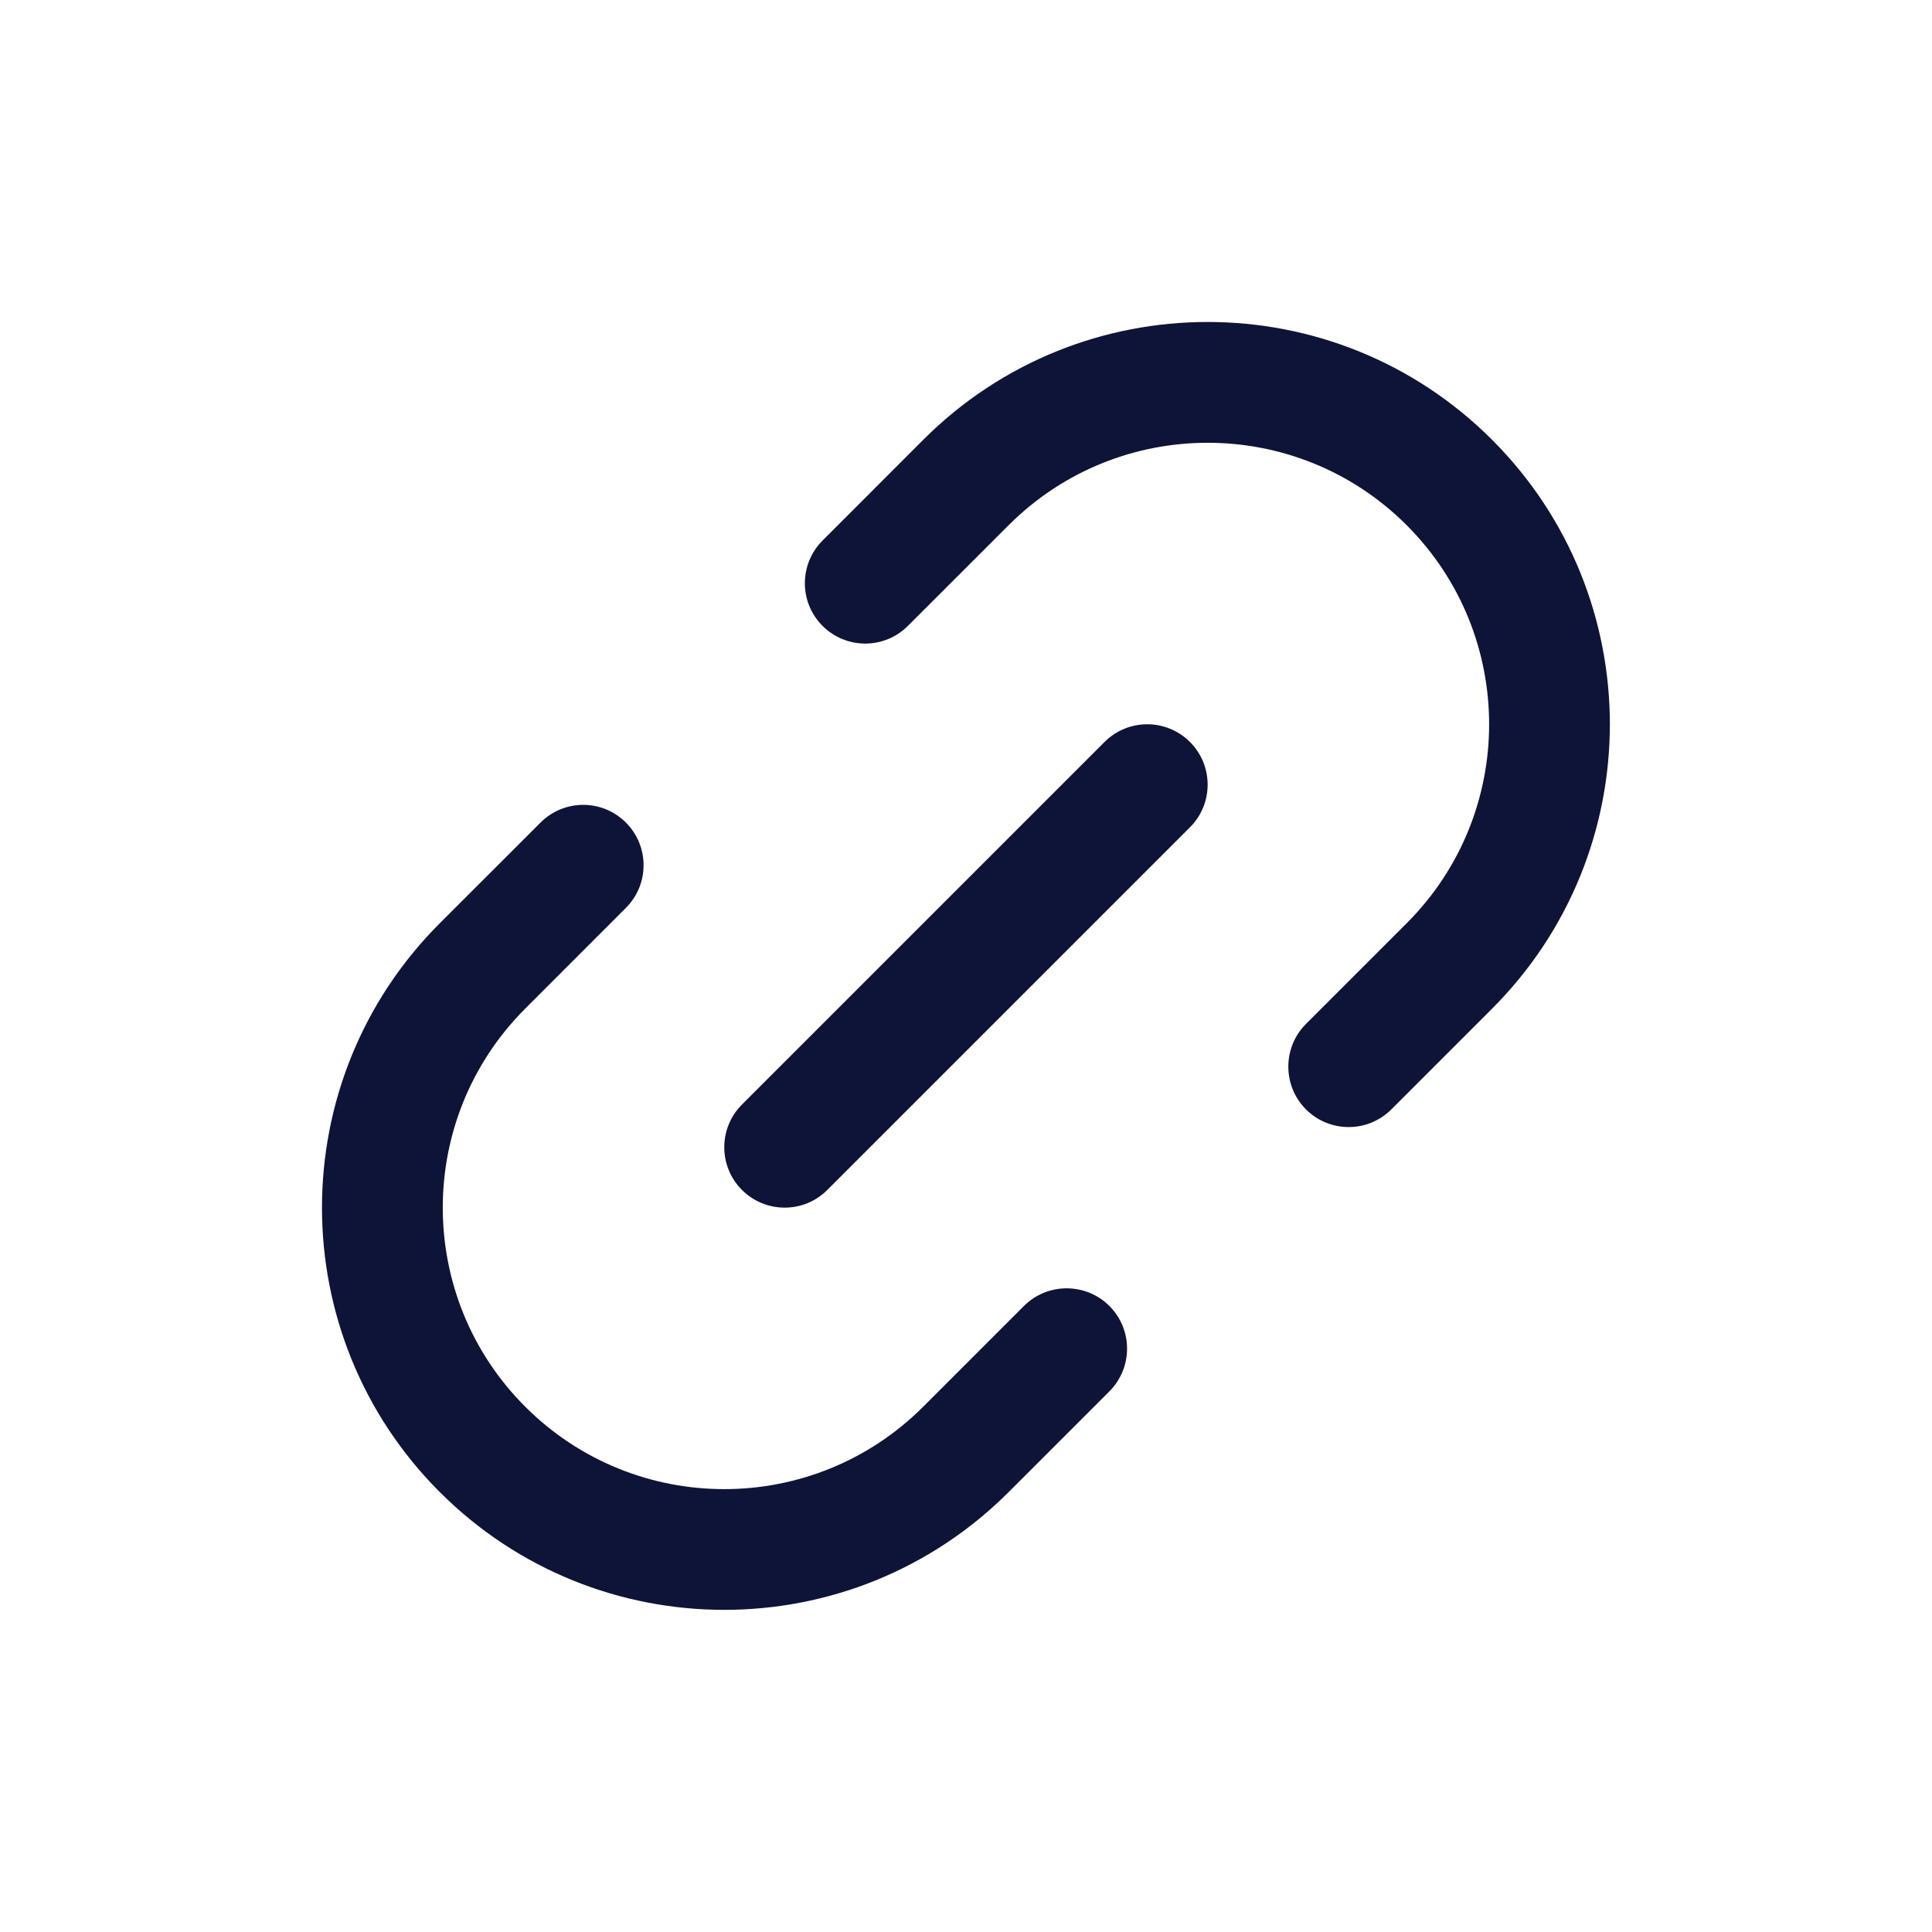
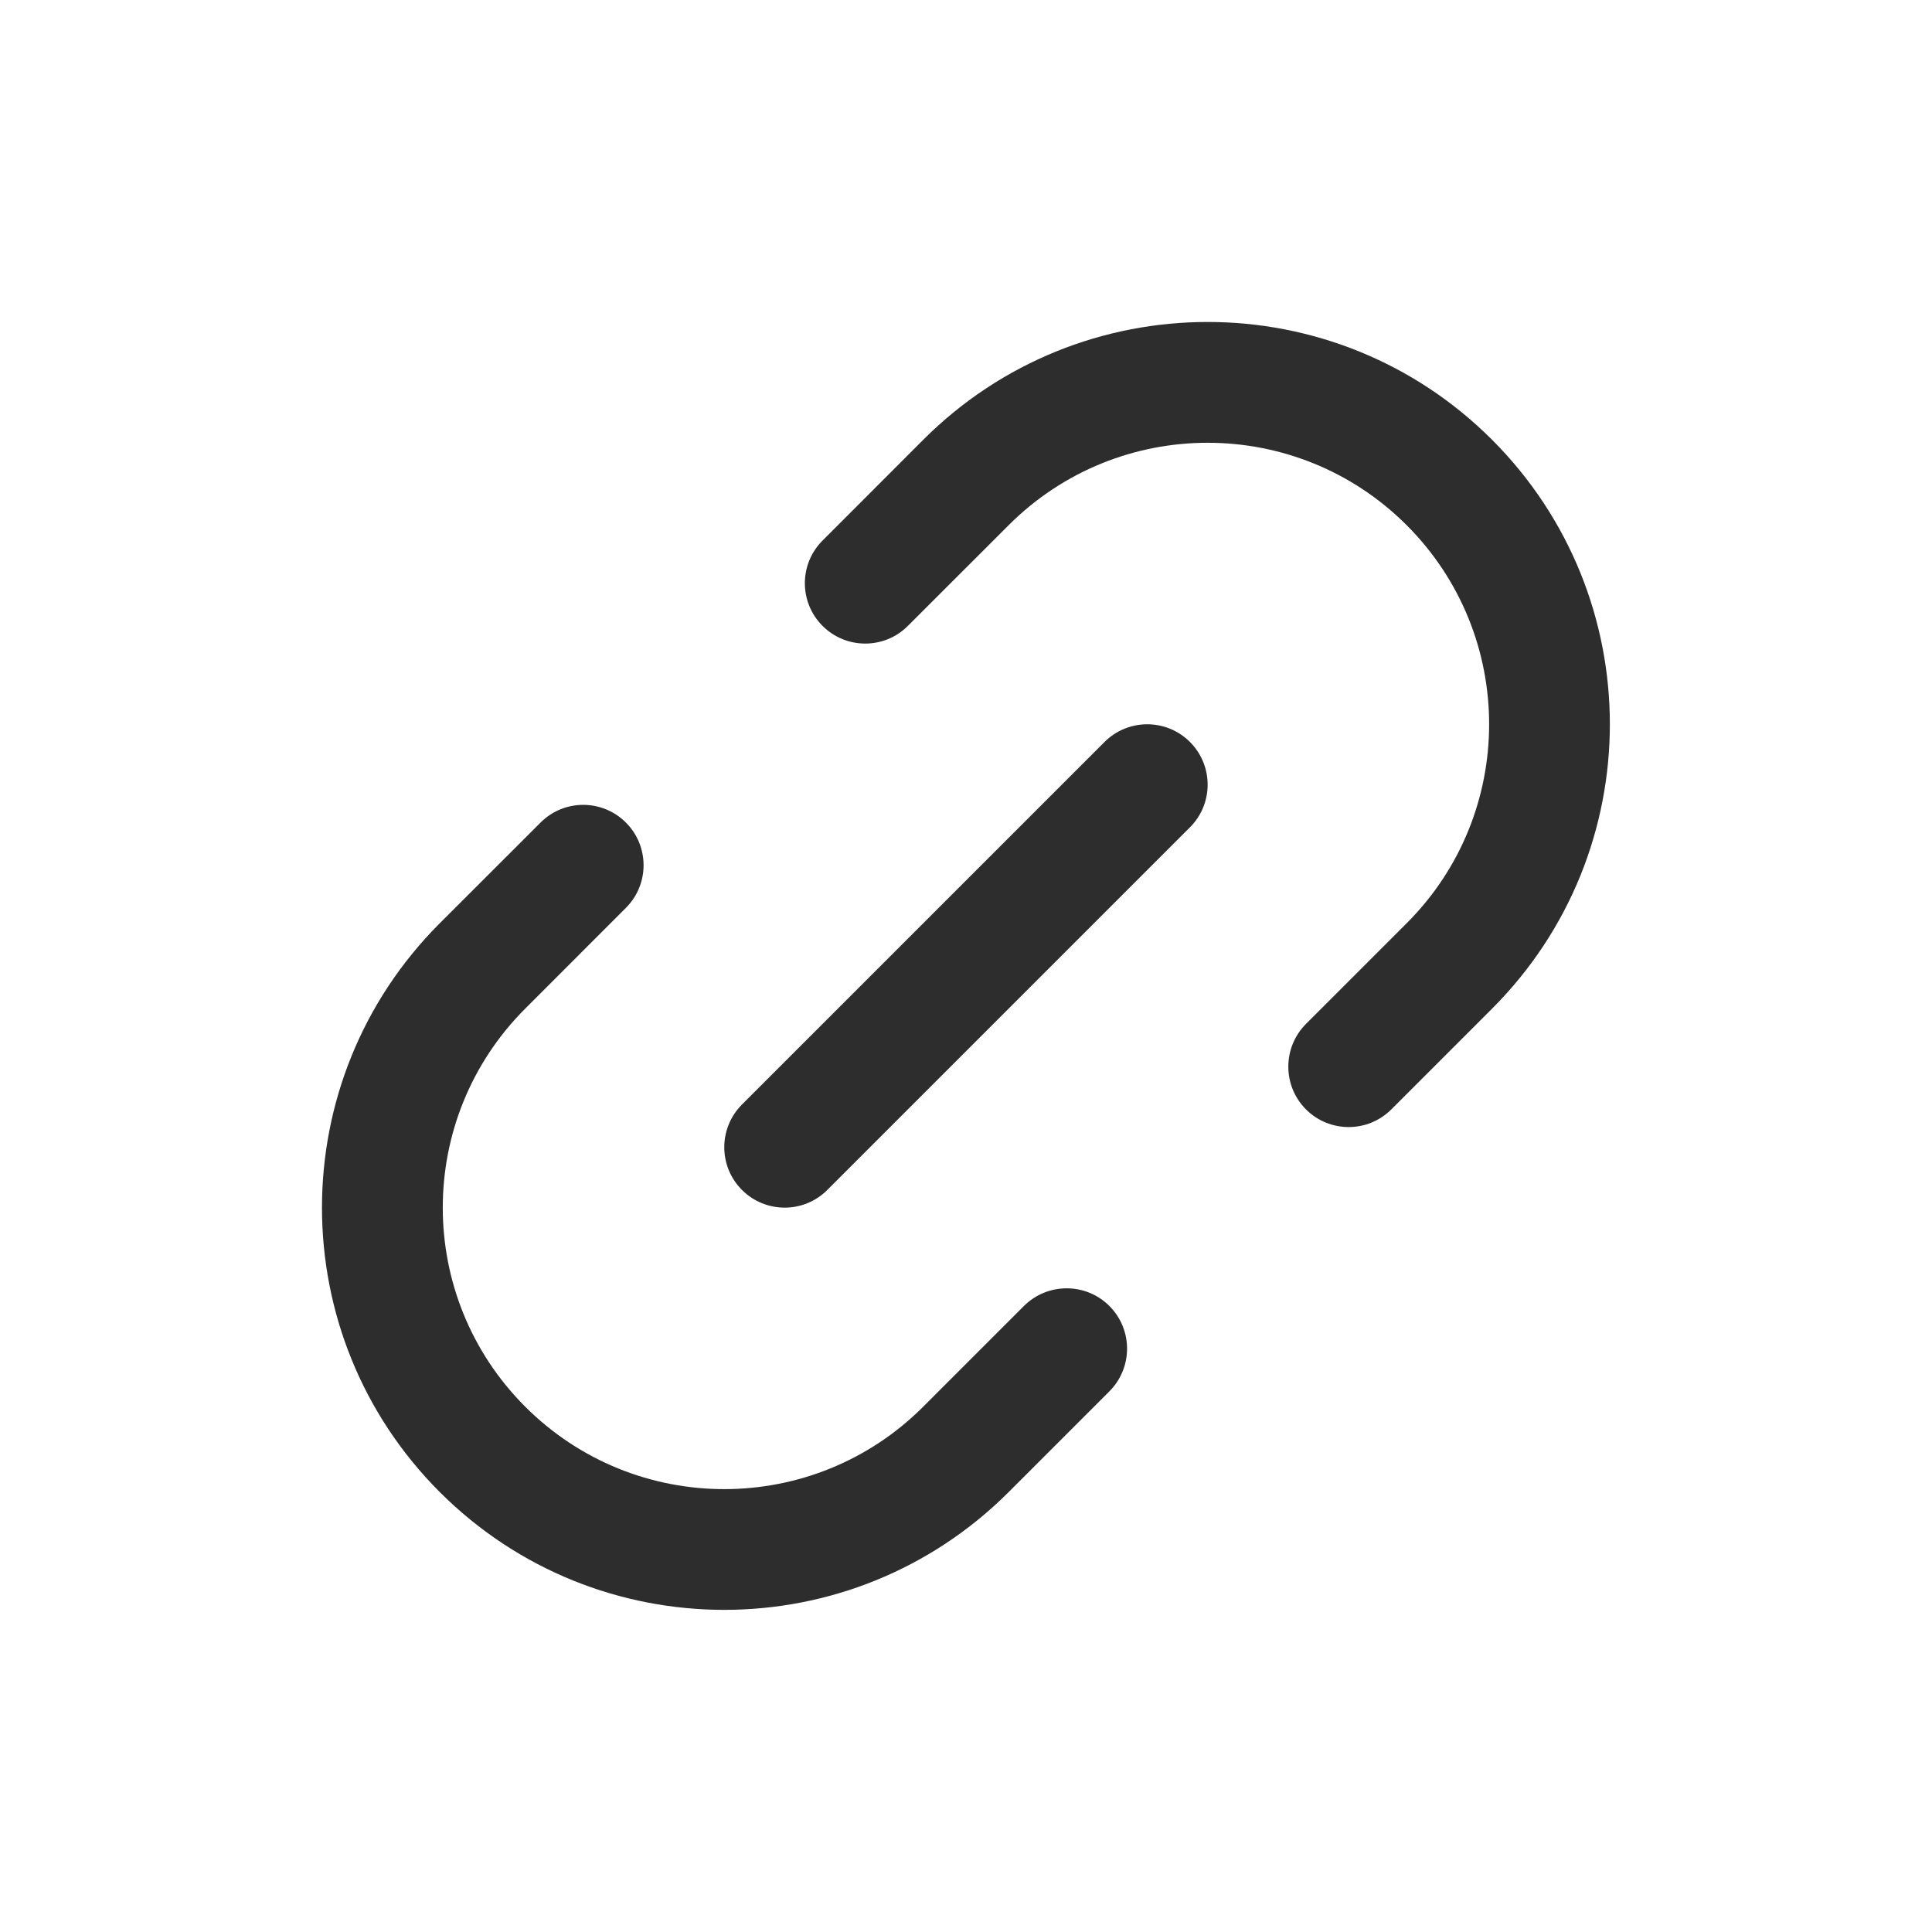
<svg xmlns="http://www.w3.org/2000/svg" width="24" height="24" viewBox="0 0 24 24" fill="none">
-   <path fill-rule="evenodd" clip-rule="evenodd" d="M11.469 5.463C13.42 3.512 16.584 3.512 18.535 5.463C20.486 7.415 20.486 10.578 18.535 12.53L17.284 13.781C16.991 14.074 16.516 14.074 16.223 13.781C15.931 13.488 15.931 13.013 16.223 12.72L17.474 11.469C18.84 10.104 18.84 7.89 17.474 6.524C16.109 5.159 13.895 5.159 12.53 6.524L11.278 7.775C10.986 8.068 10.511 8.068 10.218 7.775C9.925 7.482 9.925 7.008 10.218 6.715L11.469 5.463ZM7.775 10.218C8.068 10.511 8.068 10.986 7.775 11.278L6.524 12.53C5.159 13.895 5.159 16.109 6.524 17.474C7.89 18.84 10.104 18.84 11.469 17.474L12.72 16.223C13.013 15.931 13.488 15.931 13.781 16.223C14.074 16.516 14.074 16.991 13.781 17.284L12.53 18.535C10.578 20.486 7.415 20.486 5.463 18.535C3.512 16.584 3.512 13.42 5.463 11.469L6.715 10.218C7.008 9.925 7.482 9.925 7.775 10.218ZM14.782 10.277C15.075 9.985 15.075 9.51 14.782 9.217C14.489 8.924 14.014 8.924 13.721 9.217L9.217 13.721C8.924 14.014 8.924 14.489 9.217 14.782C9.51 15.075 9.985 15.075 10.277 14.782L14.782 10.277Z" fill="#0E1438" />
+   <path fill-rule="evenodd" clip-rule="evenodd" d="M11.469 5.463C13.42 3.512 16.584 3.512 18.535 5.463C20.486 7.415 20.486 10.578 18.535 12.53L17.284 13.781C16.991 14.074 16.516 14.074 16.223 13.781C15.931 13.488 15.931 13.013 16.223 12.72L17.474 11.469C18.84 10.104 18.84 7.89 17.474 6.524C16.109 5.159 13.895 5.159 12.53 6.524L11.278 7.775C10.986 8.068 10.511 8.068 10.218 7.775C9.925 7.482 9.925 7.008 10.218 6.715L11.469 5.463ZM7.775 10.218C8.068 10.511 8.068 10.986 7.775 11.278L6.524 12.53C5.159 13.895 5.159 16.109 6.524 17.474C7.89 18.84 10.104 18.84 11.469 17.474L12.72 16.223C13.013 15.931 13.488 15.931 13.781 16.223C14.074 16.516 14.074 16.991 13.781 17.284L12.53 18.535C10.578 20.486 7.415 20.486 5.463 18.535C3.512 16.584 3.512 13.42 5.463 11.469L6.715 10.218C7.008 9.925 7.482 9.925 7.775 10.218ZM14.782 10.277C15.075 9.985 15.075 9.51 14.782 9.217C14.489 8.924 14.014 8.924 13.721 9.217L9.217 13.721C8.924 14.014 8.924 14.489 9.217 14.782C9.51 15.075 9.985 15.075 10.277 14.782L14.782 10.277Z" fill="#2D2D2D" />
</svg>
